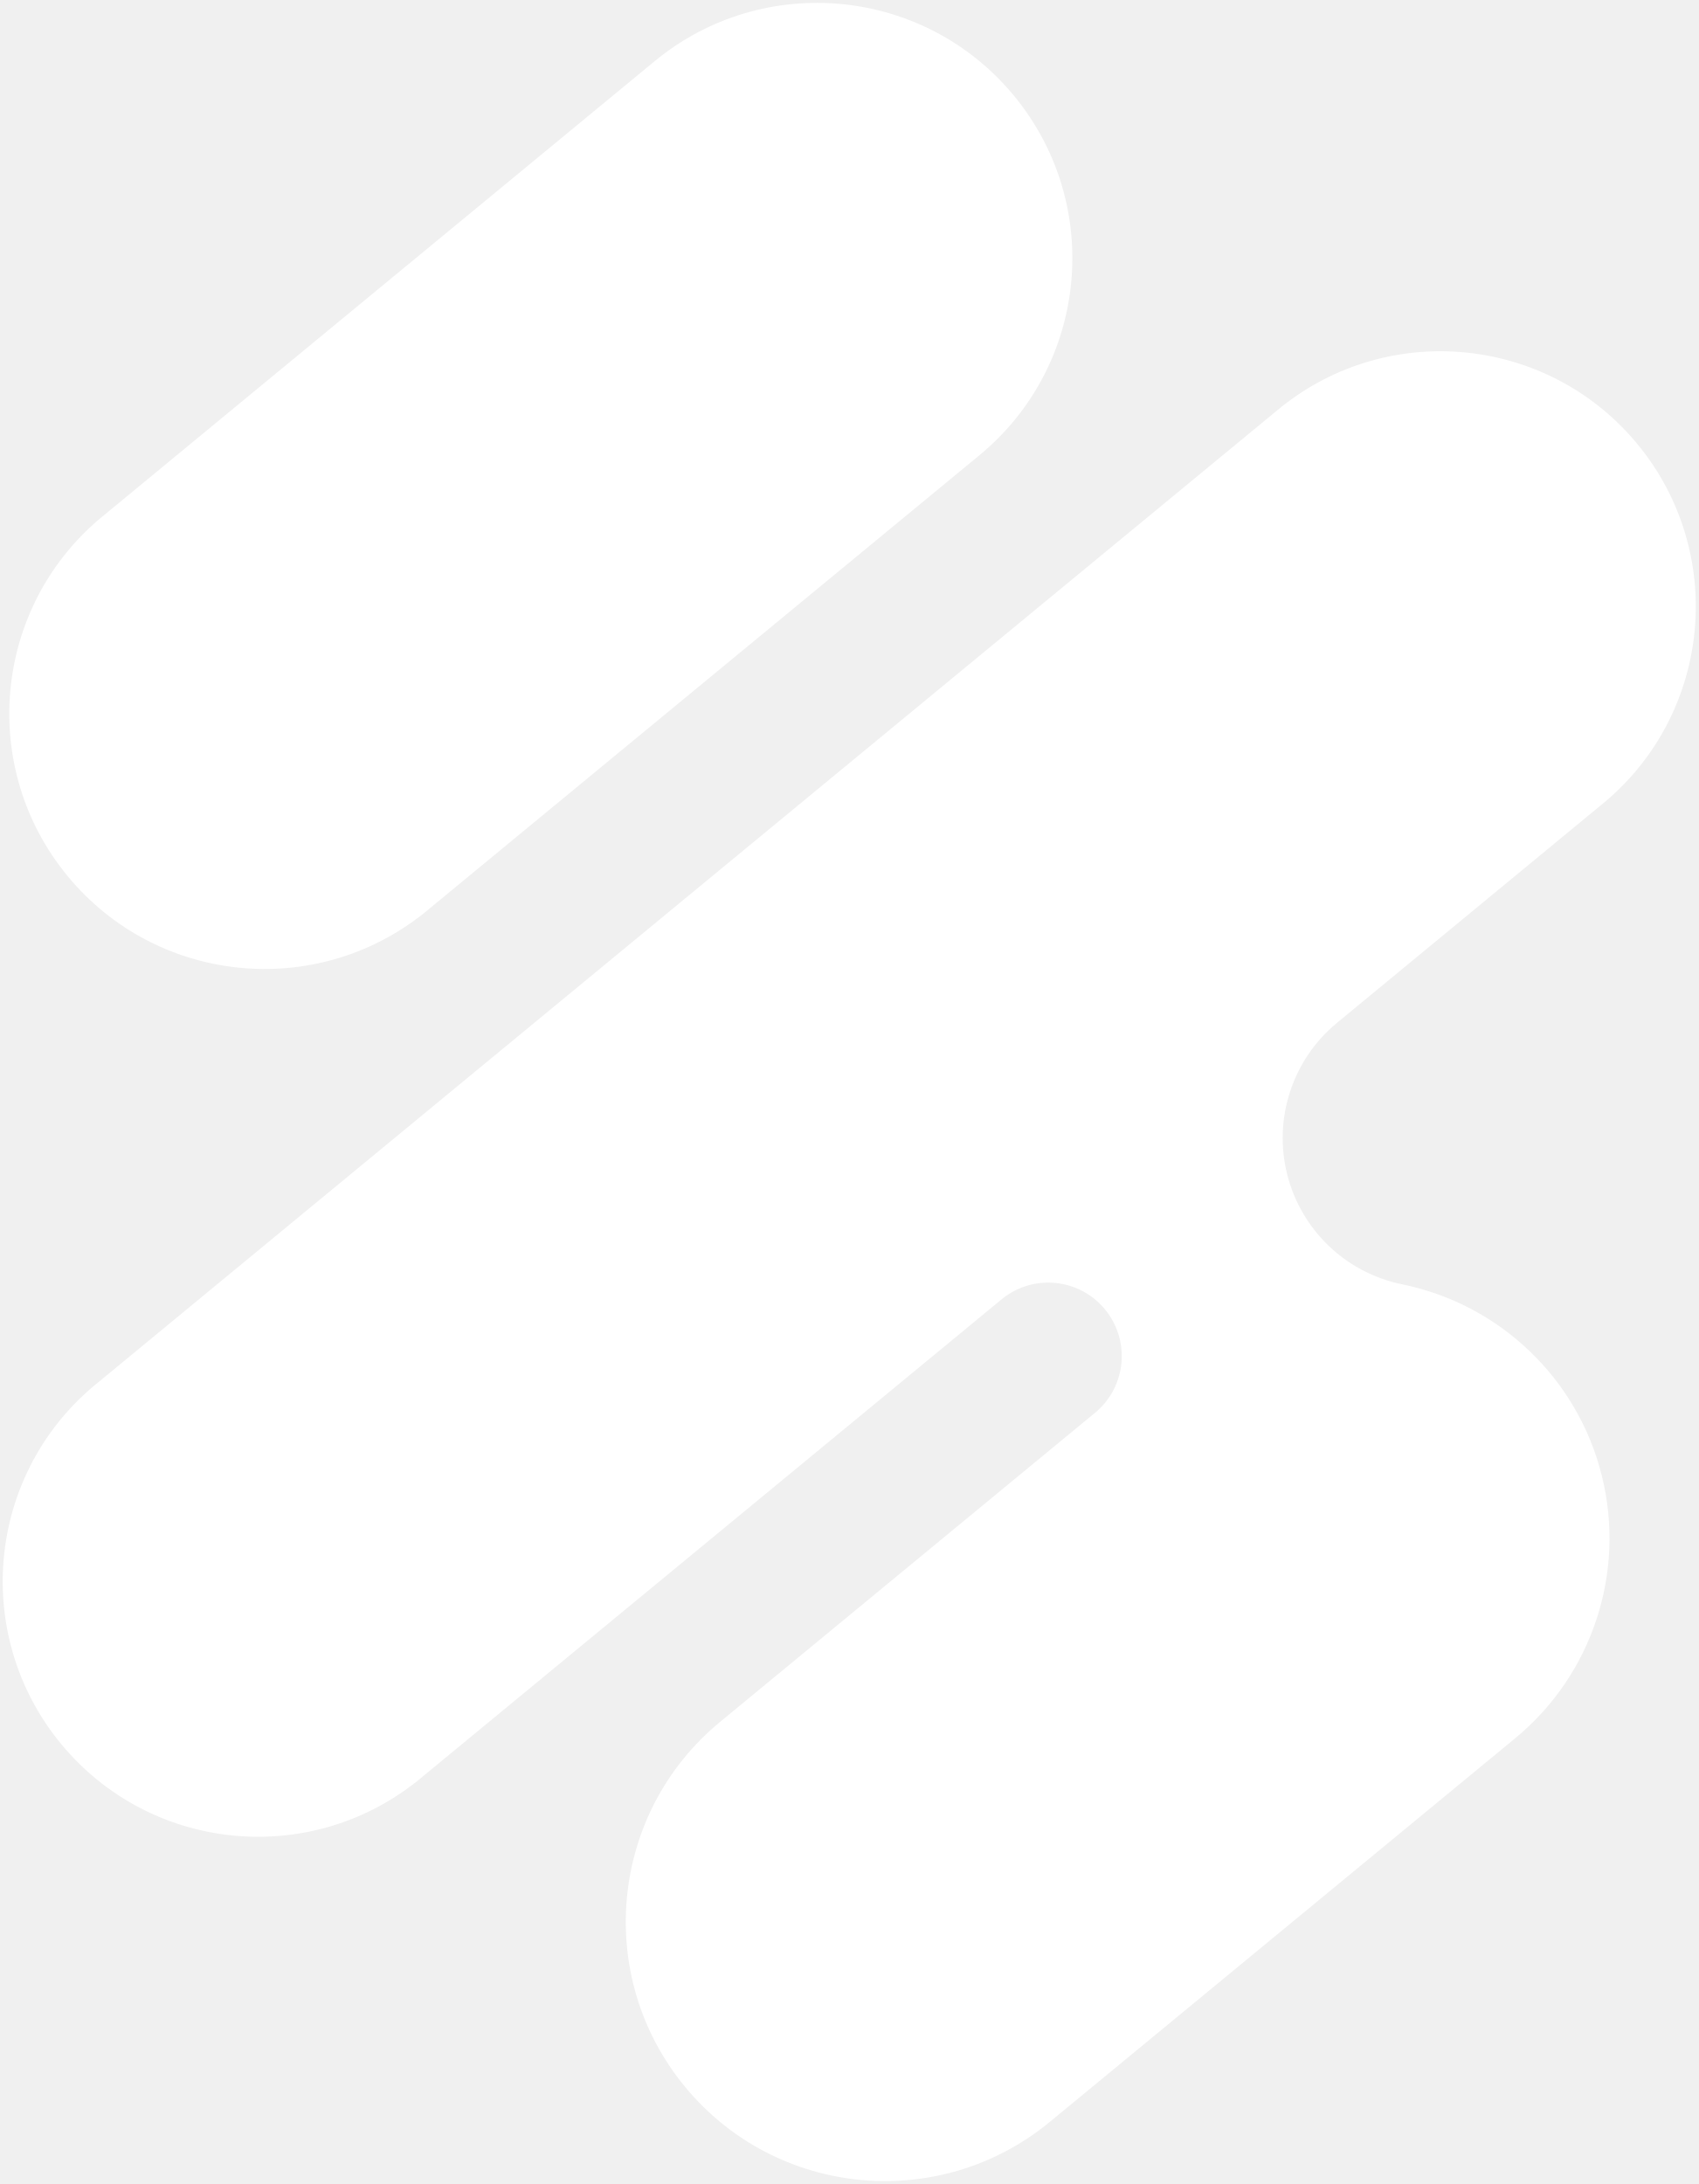
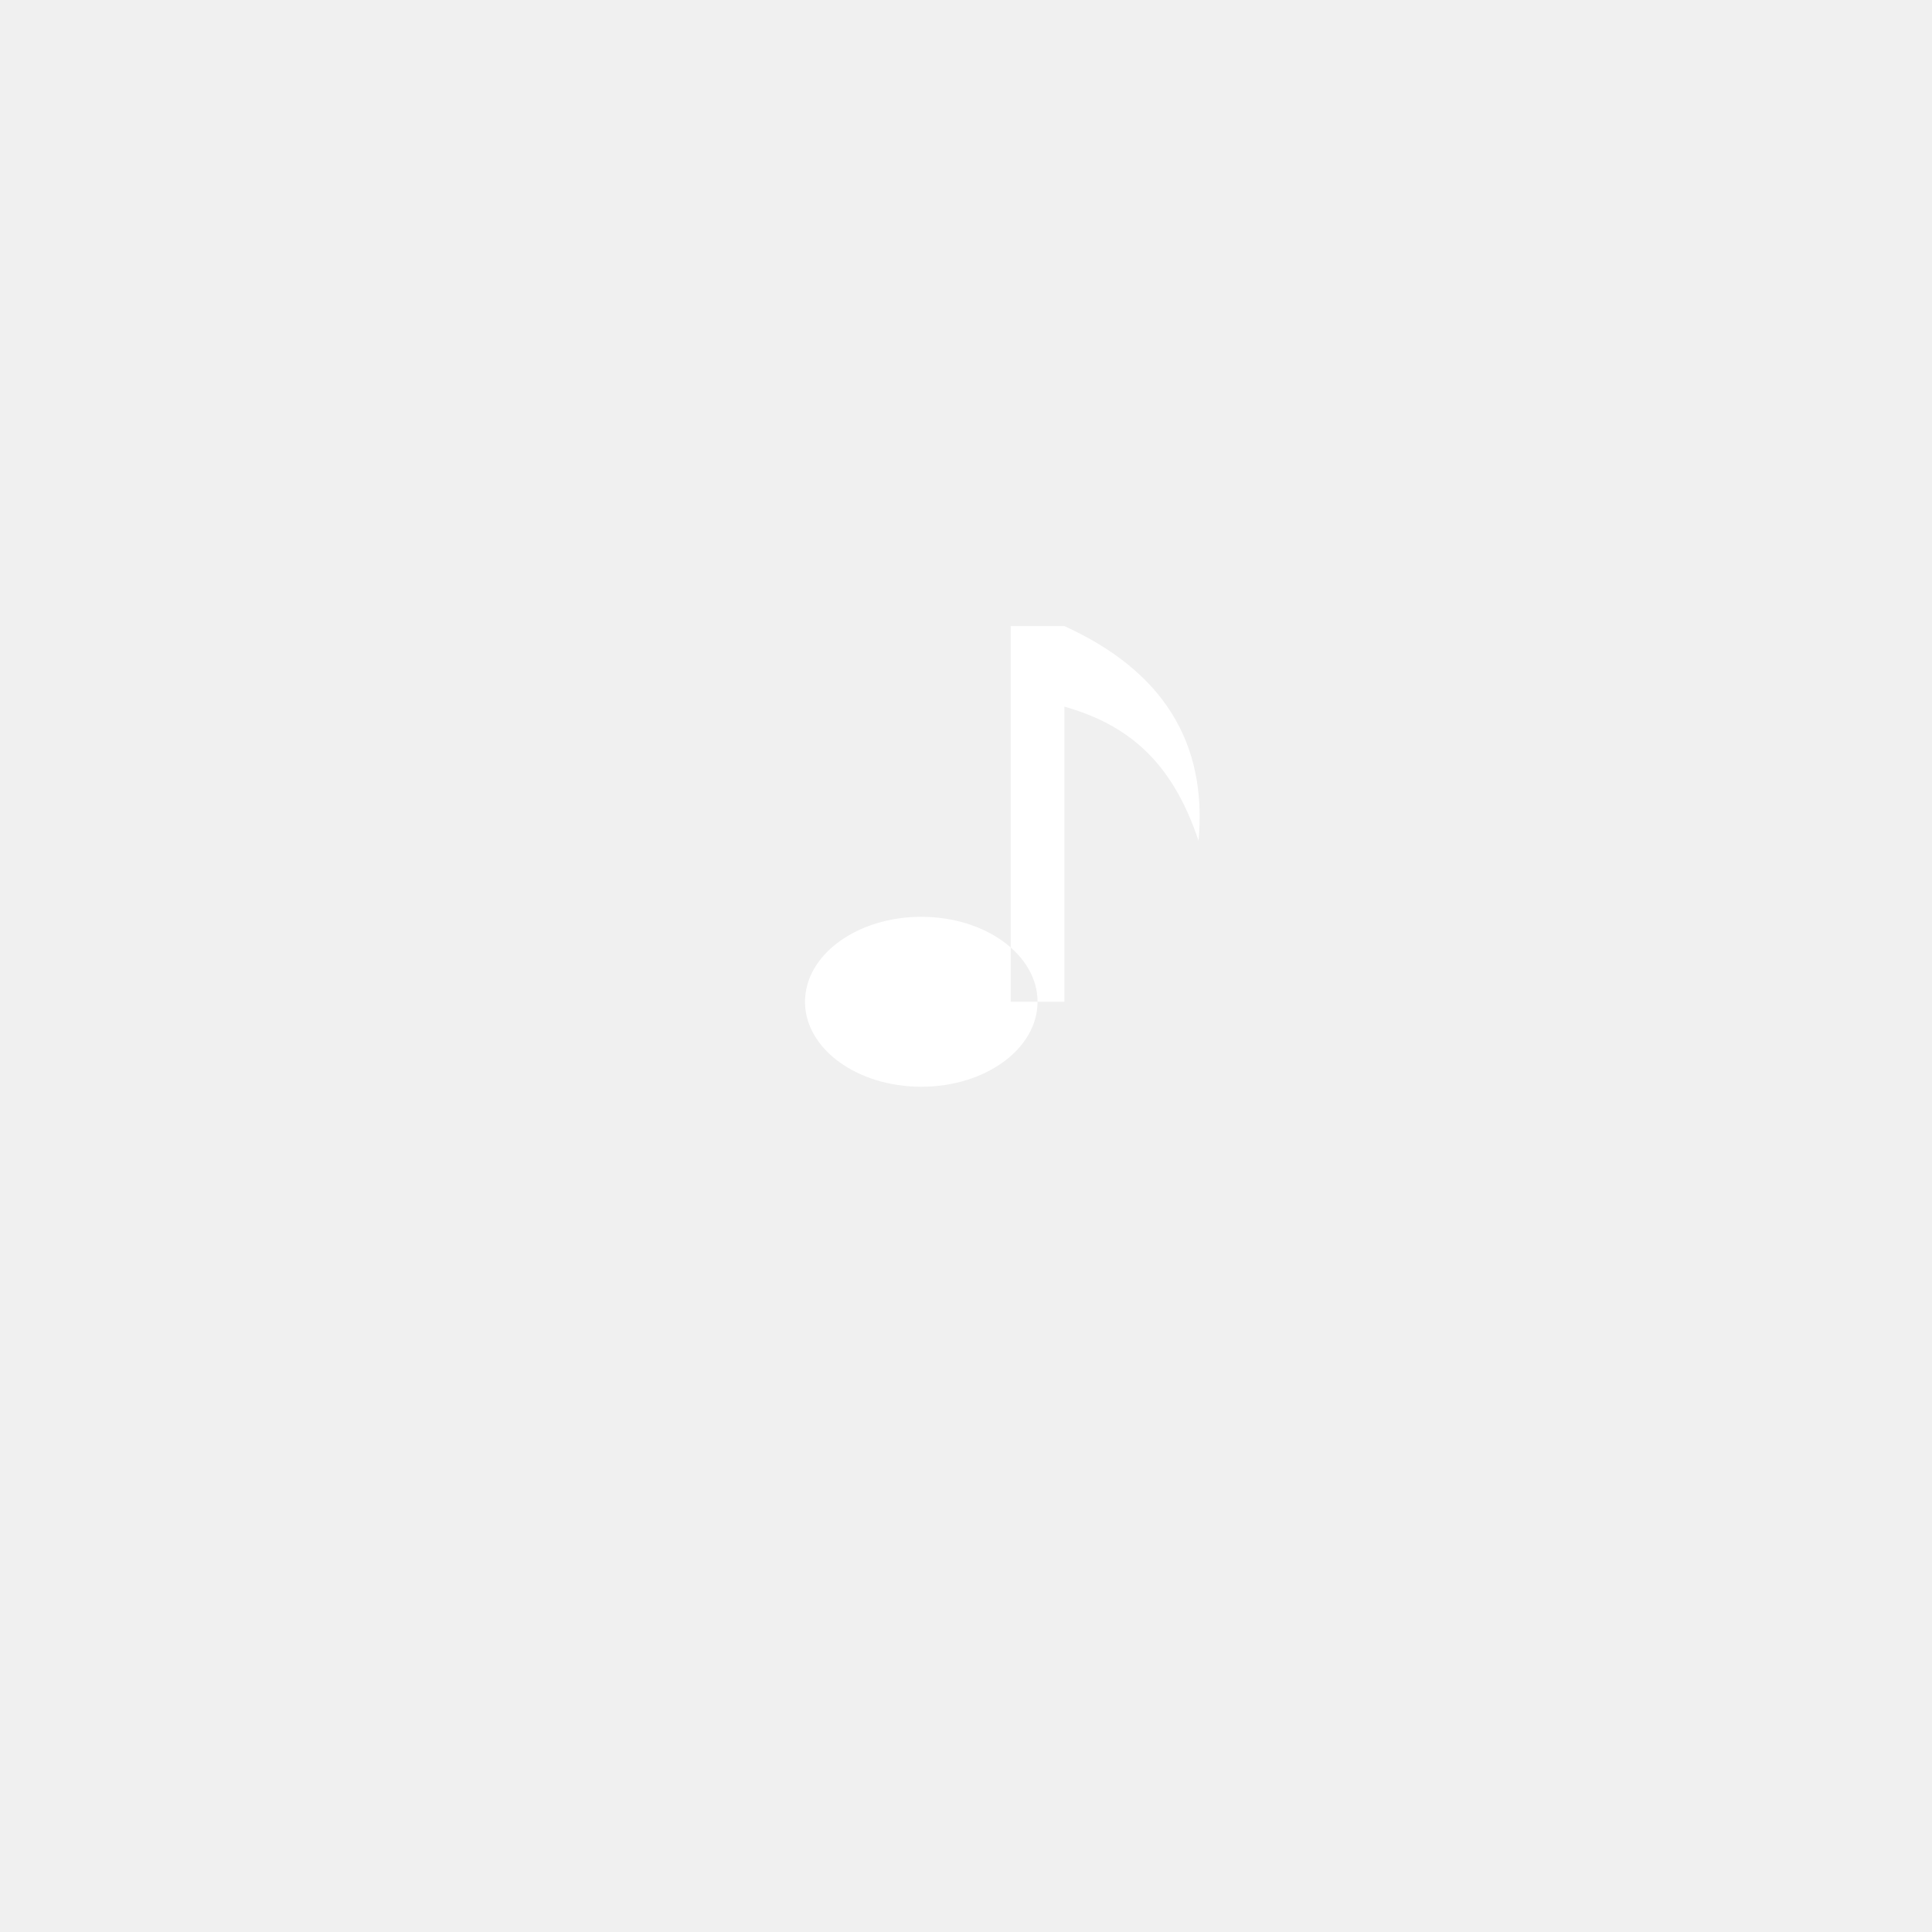
- <svg xmlns="http://www.w3.org/2000/svg" width="14" height="18" viewBox="143.06 106.74 219.55 281.52" fill="none">
-   <path fill="#FFFFFF" d="M 155.07 285.59 L 308.62 159.01 A 33 33 0 0 1 350.60 209.93 L 315.88 238.56 A 19.3 19.3 0 0 0 324.31 272.36 A 33.5 33.5 0 0 1 338.95 331.00 L 278.76 380.61 A 33.5 33.5 0 0 1 236.14 328.91 L 284.75 288.84 A 9.5 9.5 0 0 0 272.67 274.18 L 197.05 336.51 A 33 33 0 0 1 155.07 285.59 Z" />
-   <path fill="#FFFFFF" d="M 155.92 173.43 L 227.68 114.27 A 33 33 0 0 1 269.66 165.20 L 197.90 224.35 A 33 33 0 0 1 155.92 173.43 Z" />
+ <svg xmlns="http://www.w3.org/2000/svg" width="1024" height="1024" viewBox="0 0 108 108">
+   <g transform="translate(27 22) scale(0.5)">
+     <path fill="#FFFFFF" d="M36 68a13 9.5 0 1 0 26 0 13 9.5 0 1 0-26 0zM59 26h6v42h-6zM65 26c11 5 16 13 15 24-3-9-8-13-15-15z" />
+   </g>
</svg>
